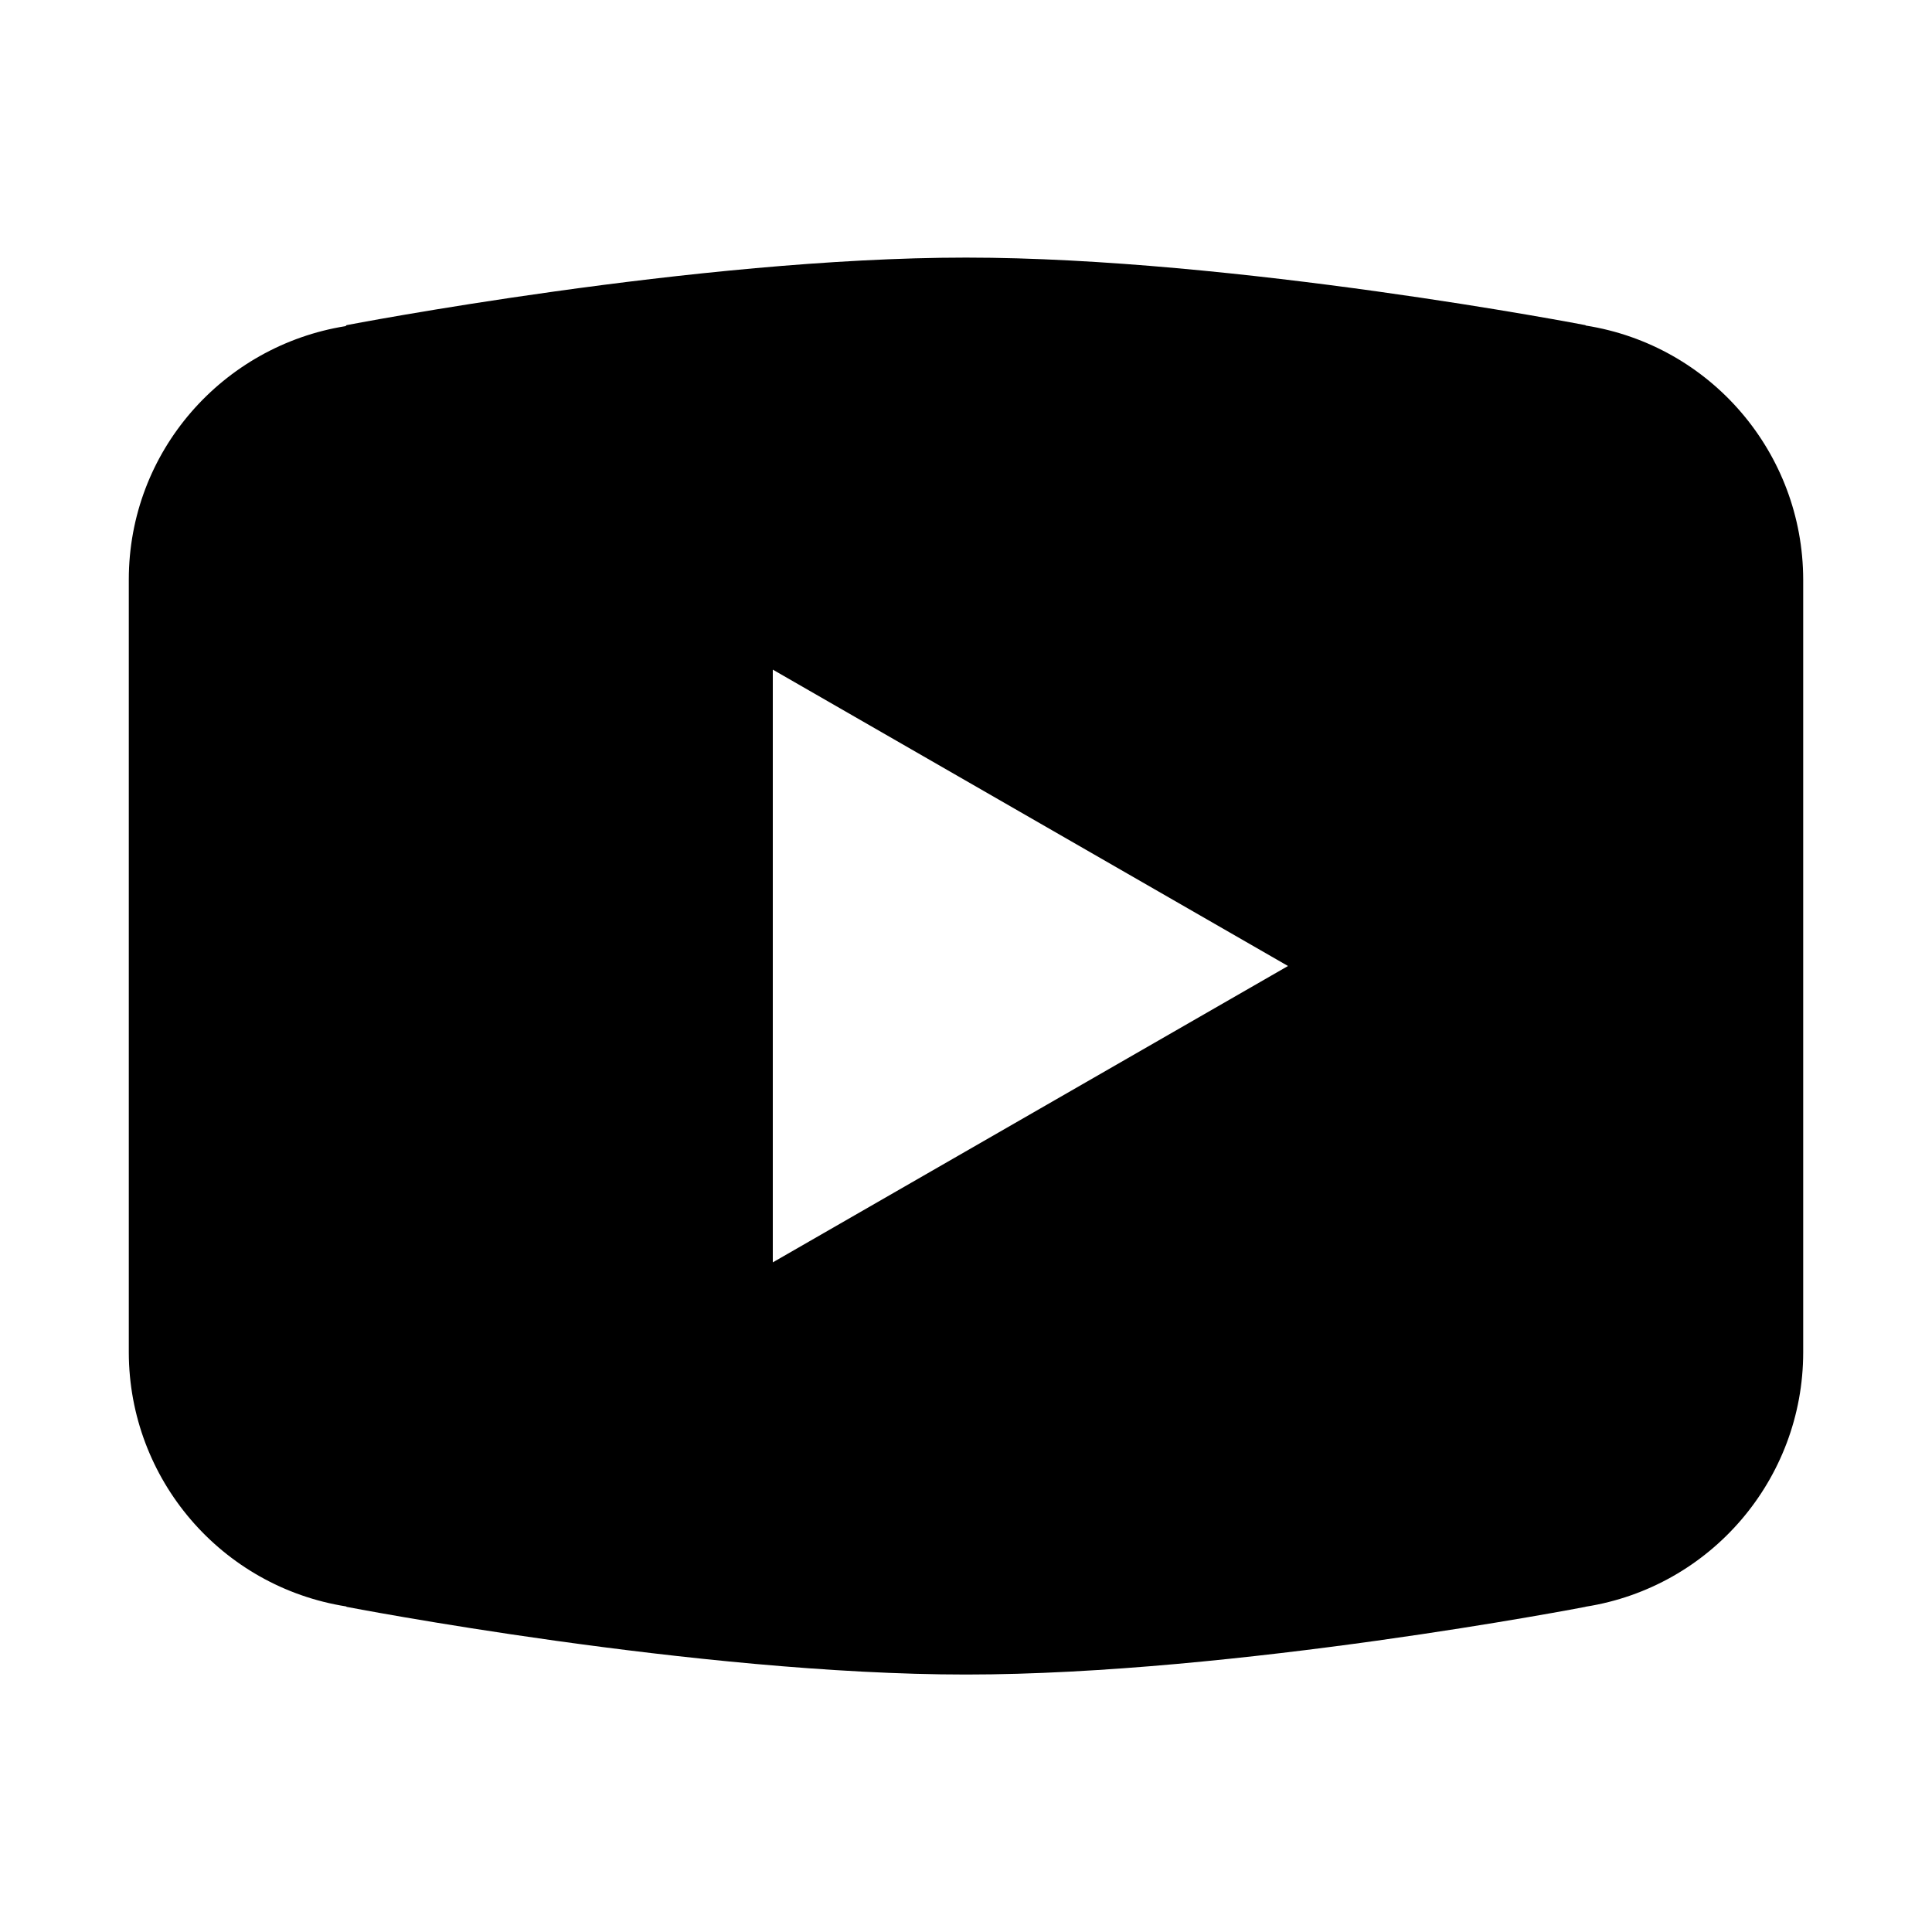
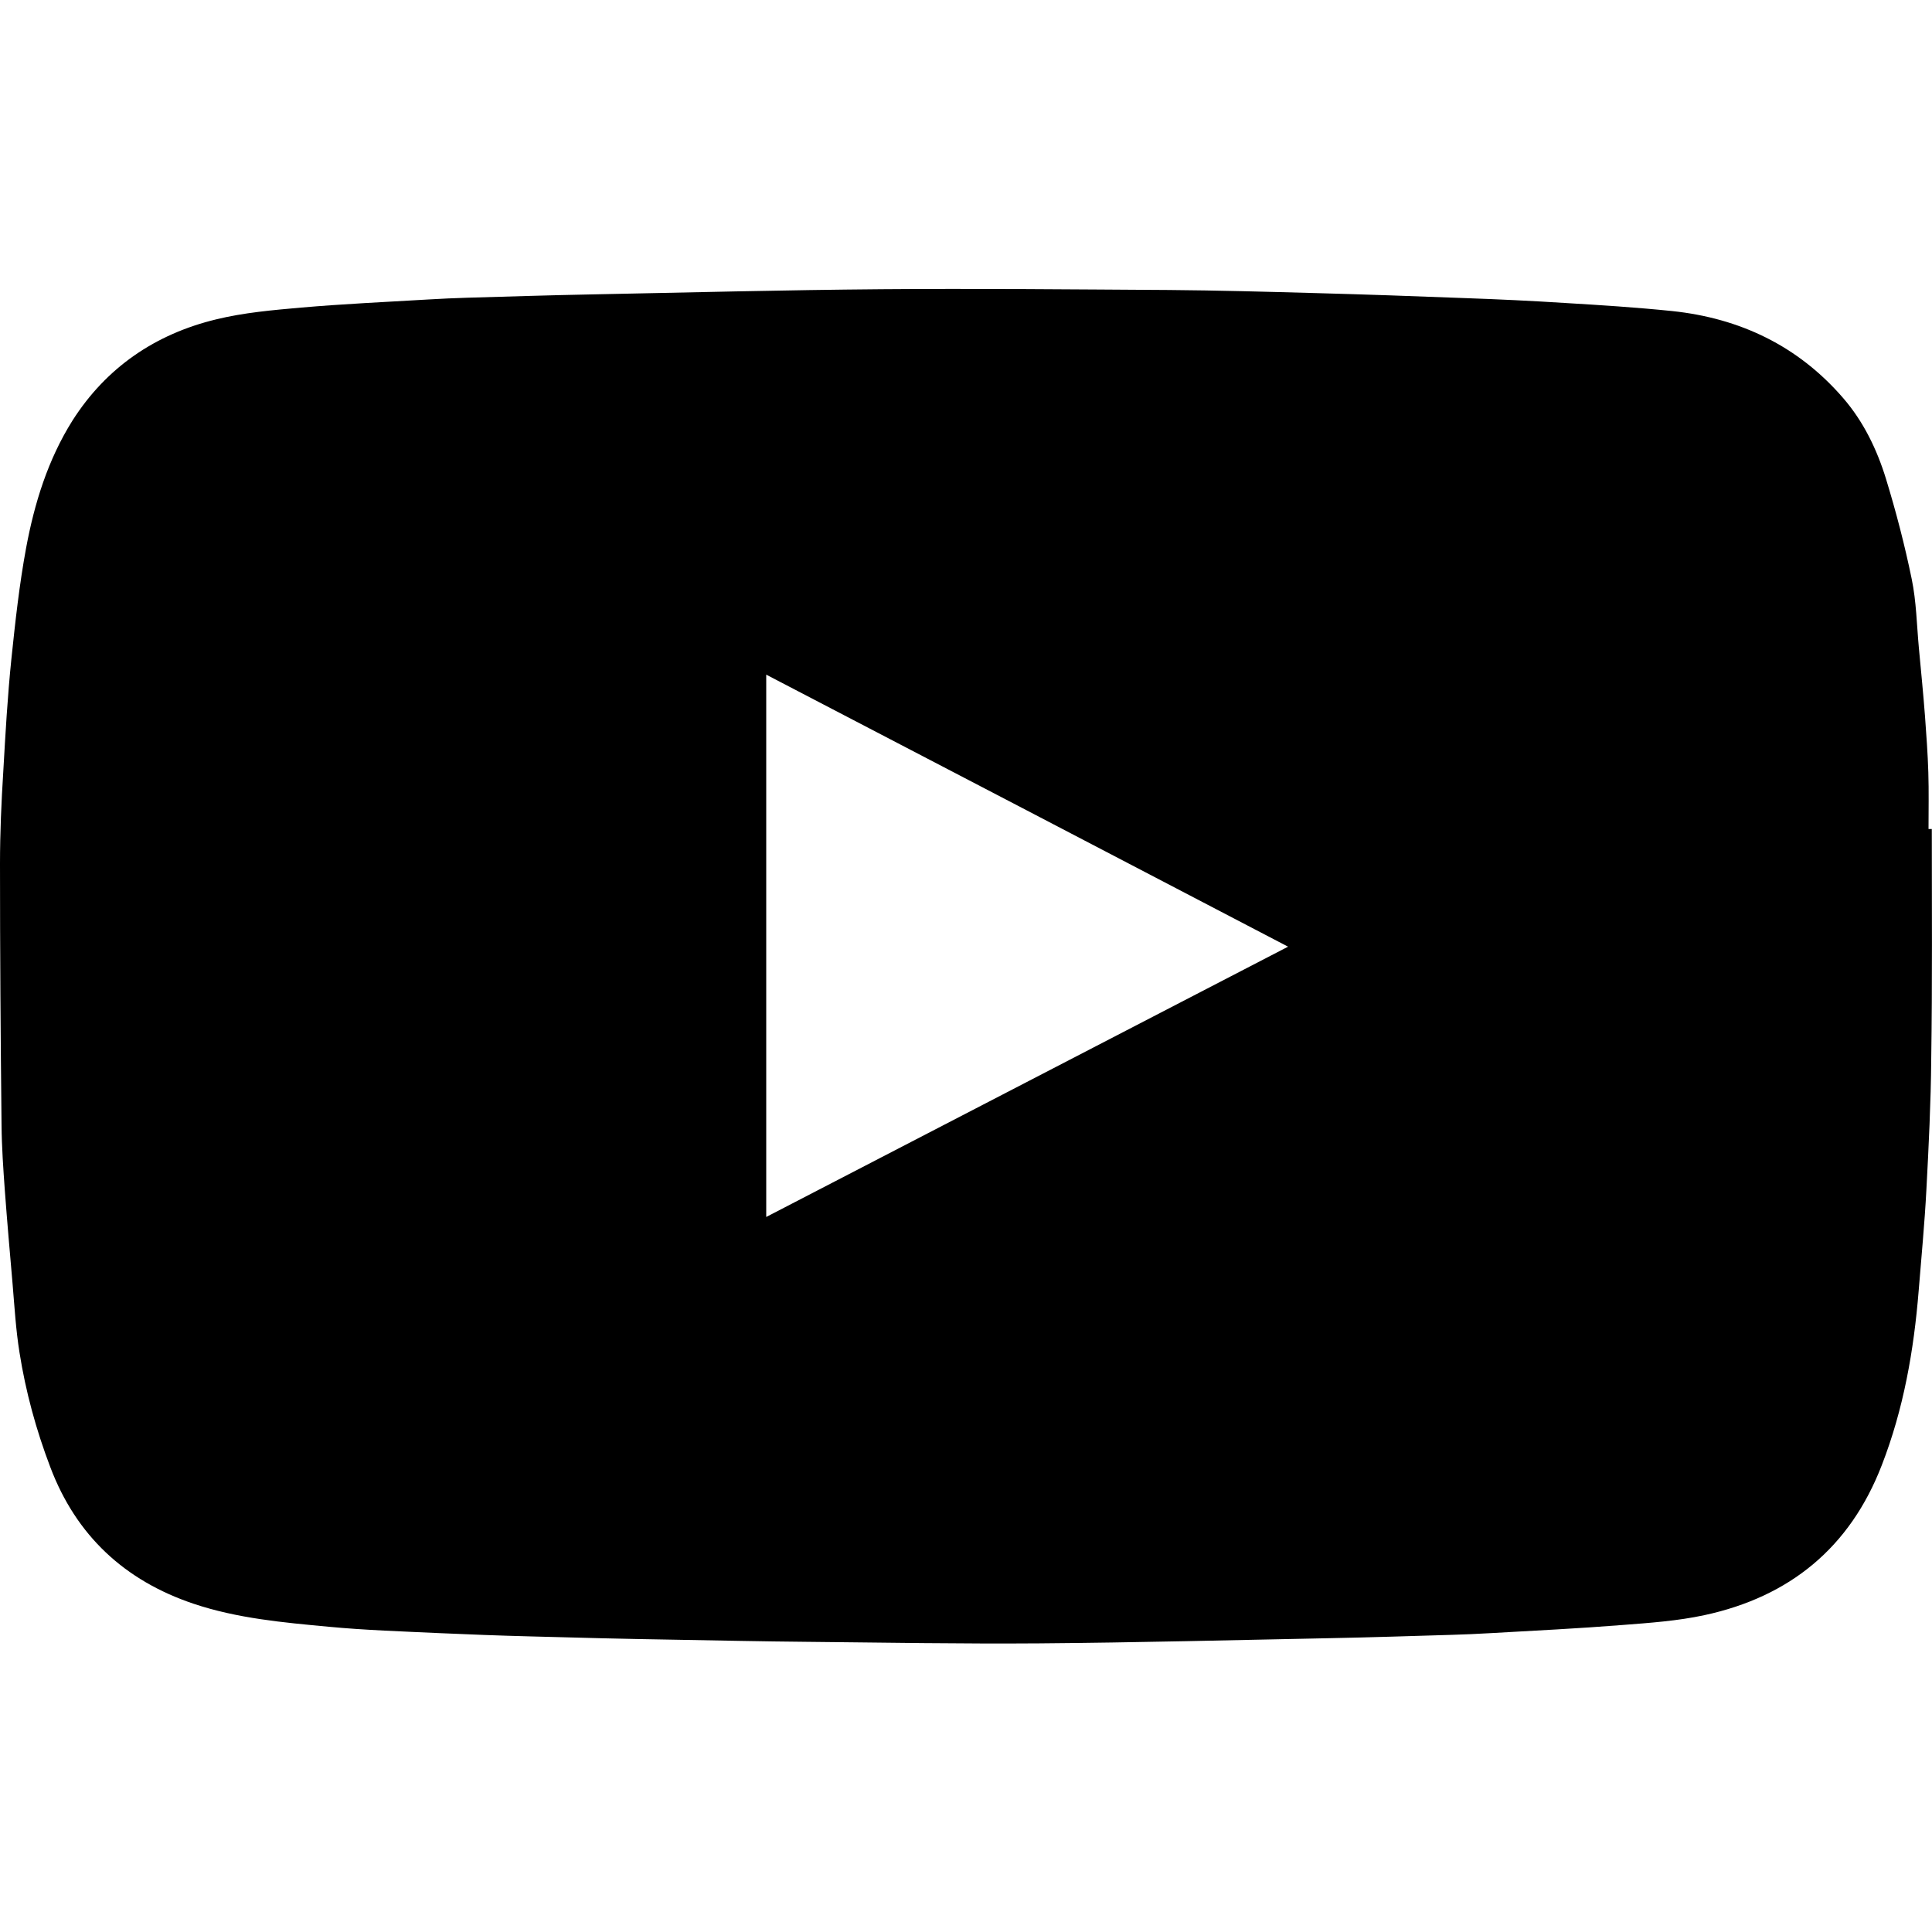
- <svg xmlns="http://www.w3.org/2000/svg" fill="#000000" viewBox="0 0 30 30" width="30px" height="30px">
-   <path d="M 15 4 C 10.814 4 5.381 5.049 5.381 5.049 L 5.367 5.064 C 3.461 5.369 2 7.008 2 9 L 2 15 L 2 15.002 L 2 21 L 2 21.002 A 4 4 0 0 0 5.377 24.945 L 5.381 24.951 C 5.381 24.951 10.814 26.002 15 26.002 C 19.186 26.002 24.619 24.951 24.619 24.951 L 24.621 24.949 A 4 4 0 0 0 28 21.002 L 28 21 L 28 15.002 L 28 15 L 28 9 A 4 4 0 0 0 24.623 5.055 L 24.619 5.049 C 24.619 5.049 19.186 4 15 4 z M 12 10.398 L 20 15 L 12 19.602 L 12 10.398 z" />
+ <svg xmlns="http://www.w3.org/2000/svg" fill="#000000" viewBox="0 0 1000 1000" width="30px" height="30px">
+   <path d="M999.9 429.1h-1.7c0-9.8 0.2-19.5-0.1-29.3-0.3-9.6-1-19.2-1.7-28.8-0.9-11.9-2.1-23.8-3.2-35.7s-1.3-24-3.7-35.6c-3.6-17.5-8.1-34.8-13.3-51.8-4.7-15.3-11.7-29.8-22.3-42-23.3-26.9-53.3-41.2-88.4-44.9-18.5-1.9-37.2-3.1-55.8-4.2-17.1-1.1-34.2-1.9-51.4-2.5-25.8-1-51.6-1.9-77.4-2.6-25.3-0.7-50.6-1.4-75.8-1.6-49.6-0.3-99.2-0.8-148.8-0.4-50.3 0.4-100.5 1.7-150.8 2.7-21.2 0.4-42.4 1.1-63.6 1.7-6.7 0.2-13.4 0.5-20.1 0.9-22 1.3-44 2.3-65.9 4.2-14.7 1.3-29.7 2.6-44 6.1-31.5 7.6-56.9 24.9-74.4 52.4-12.7 20.2-19.7 42.8-24 66-3.5 18.9-5.6 38.1-7.6 57.3-2 19.4-3.1 38.9-4.2 58.3-1 15.9-1.7 31.8-1.7 47.7 0 45.1 0.3 90.3 0.8 135.4 0.1 11.3 0.9 22.6 1.7 33.8 1.2 16.1 2.6 32.2 4 48.2 1 11.9 1.7 23.9 3.6 35.7 3.2 20.3 8.6 40 15.9 59.2 13.4 35.5 38.5 58.8 74.2 70.8 22.7 7.6 46.4 9.7 69.9 11.9 19 1.8 38.1 2.4 57.2 3.3 15.7 0.7 31.5 1.3 47.3 1.7 24.7 0.7 49.4 1.3 74.1 1.7 22.9 0.4 45.8 0.9 68.7 1.1 40.2 0.4 80.5 1.1 120.6 0.8 50.4-0.4 100.8-1.7 151.2-2.7 20.7-0.4 41.3-1.1 62-1.7 6.8-0.2 13.7-0.5 20.5-0.9 22.7-1.3 45.4-2.4 68-4.2 14.2-1.1 28.6-2.1 42.5-5.1 44.1-9.5 75.3-34.9 91.8-77.6 11.3-29.1 16.6-59.4 19.1-90.3 1.4-17.5 3.1-35 4-52.4 1.2-22.4 2.3-44.9 2.5-67.3 0.6-39.7 0.3-79.5 0.3-119.3z m-603.3 200.8v-280.7c90.1 46.9 179.7 93.6 270.1 140.8-90.2 46.7-179.8 93.1-270.1 139.9z" />
</svg>
